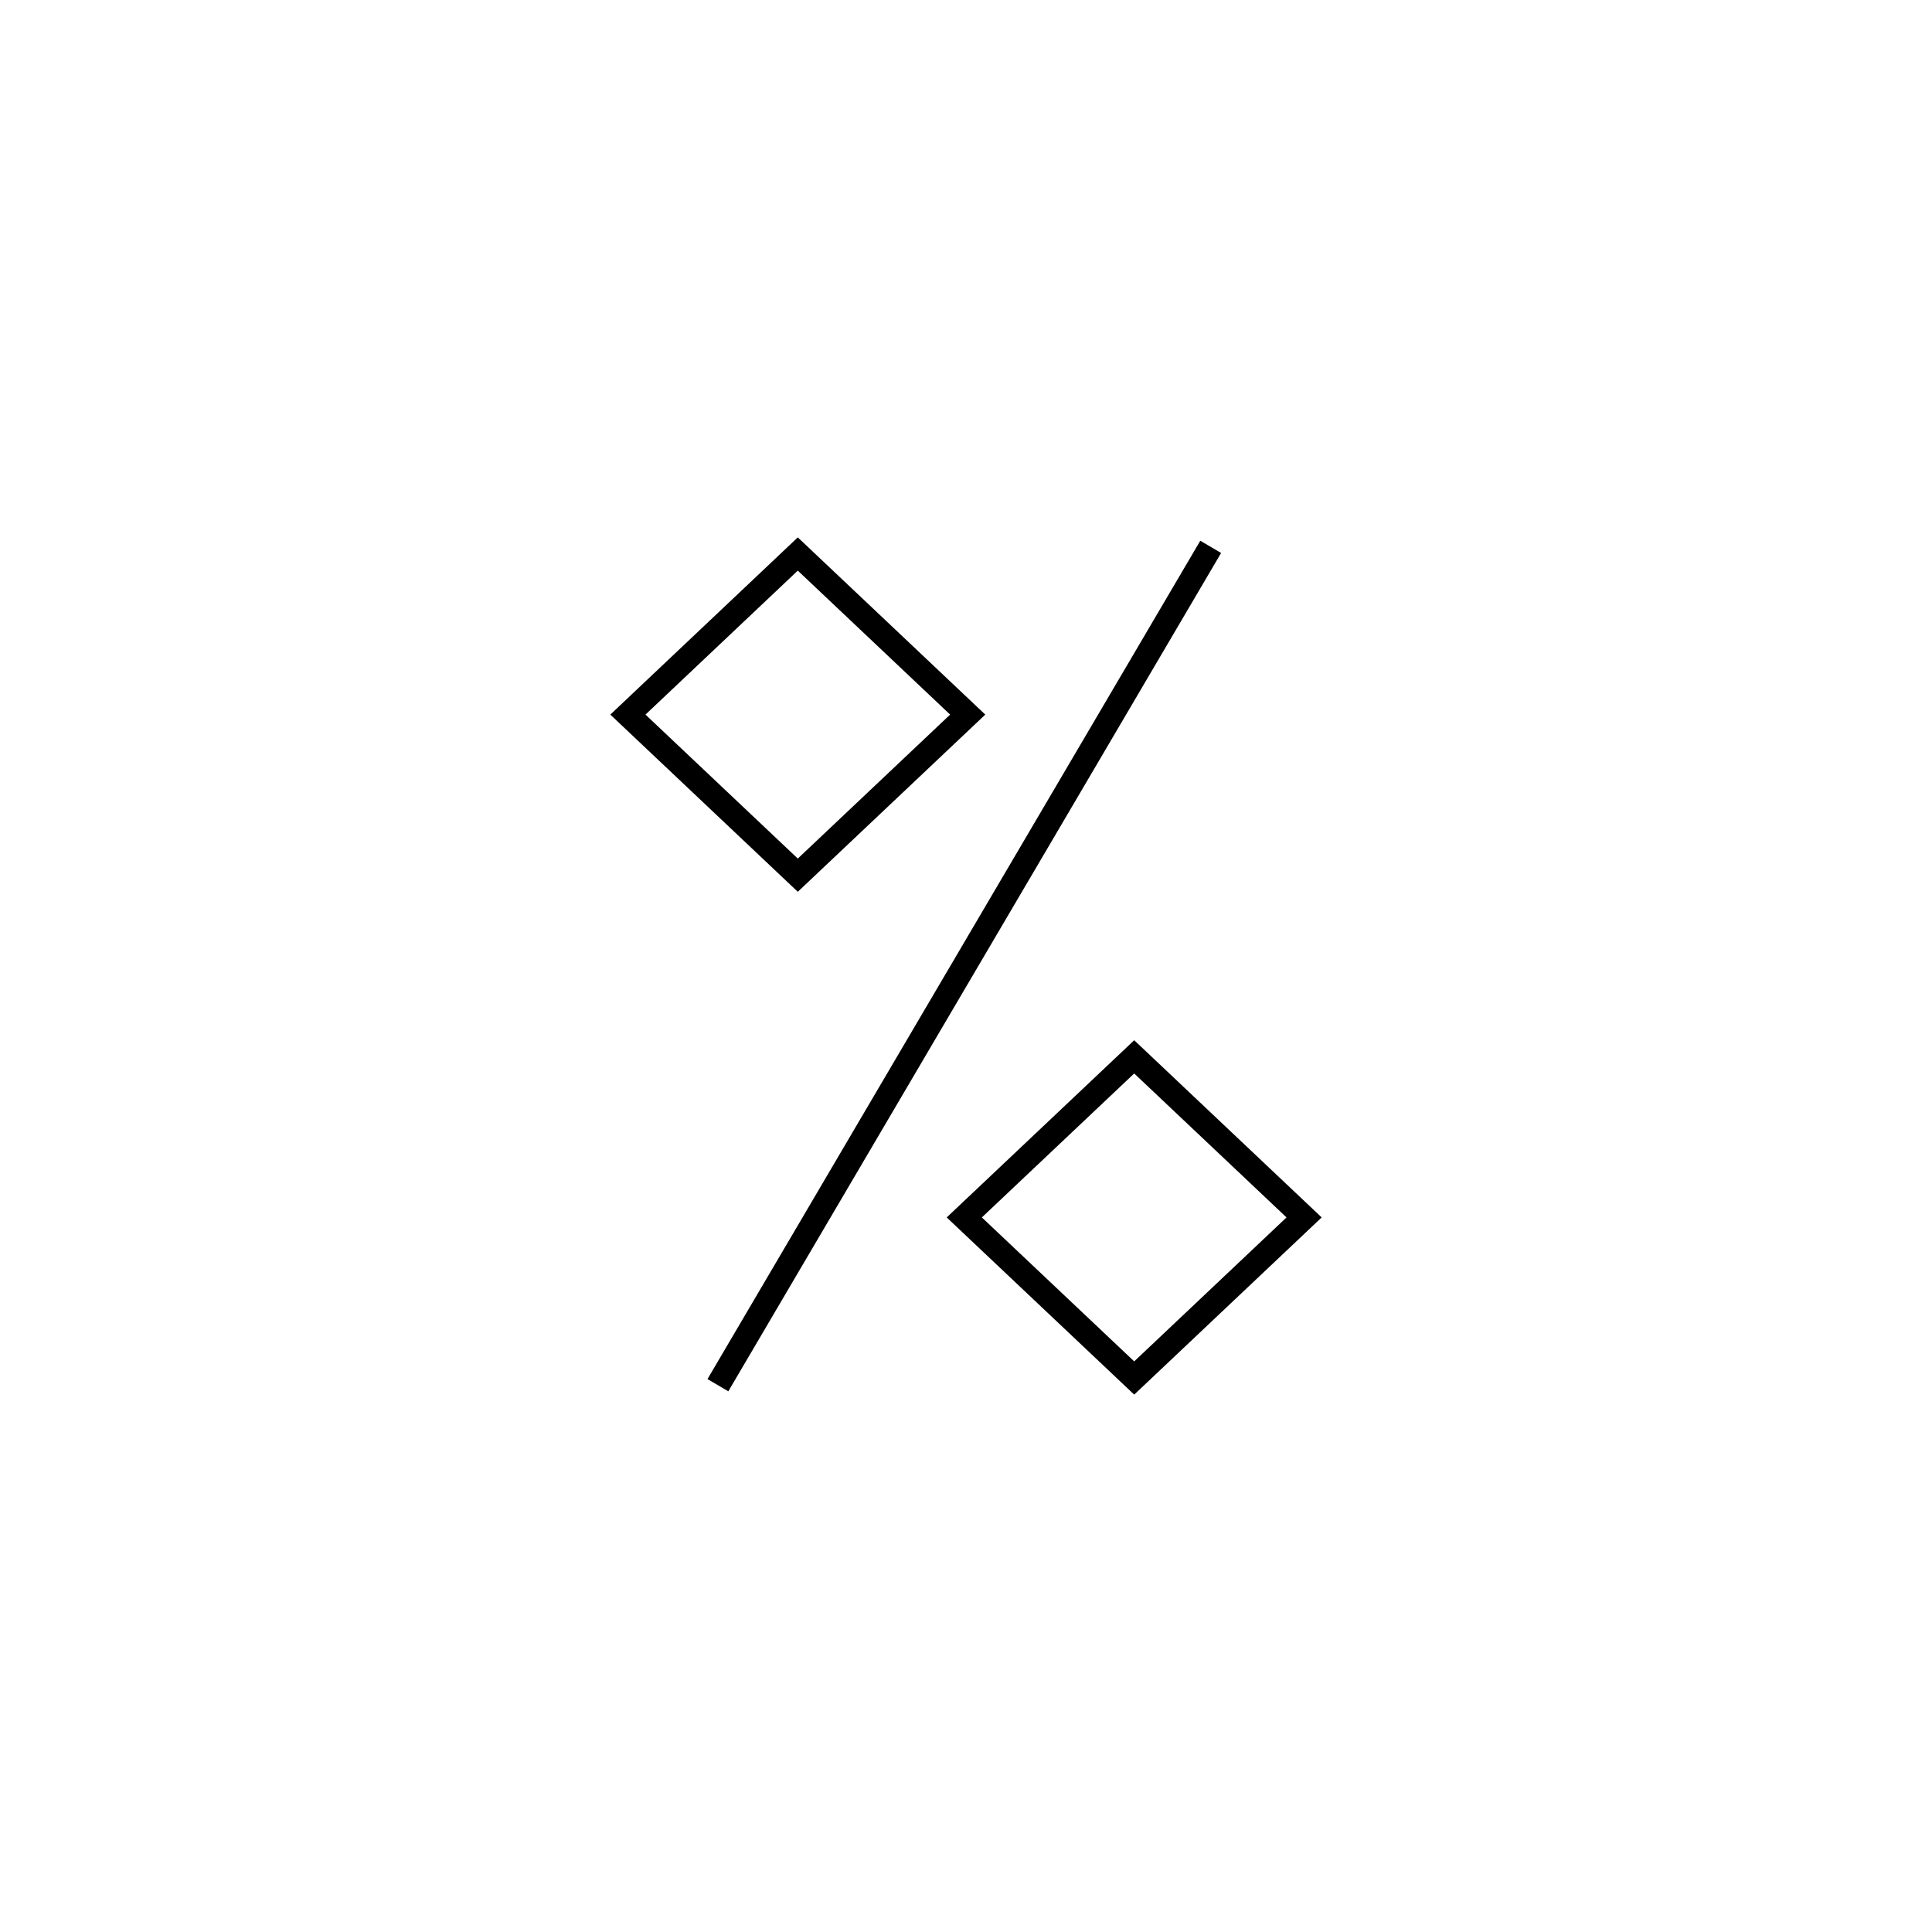
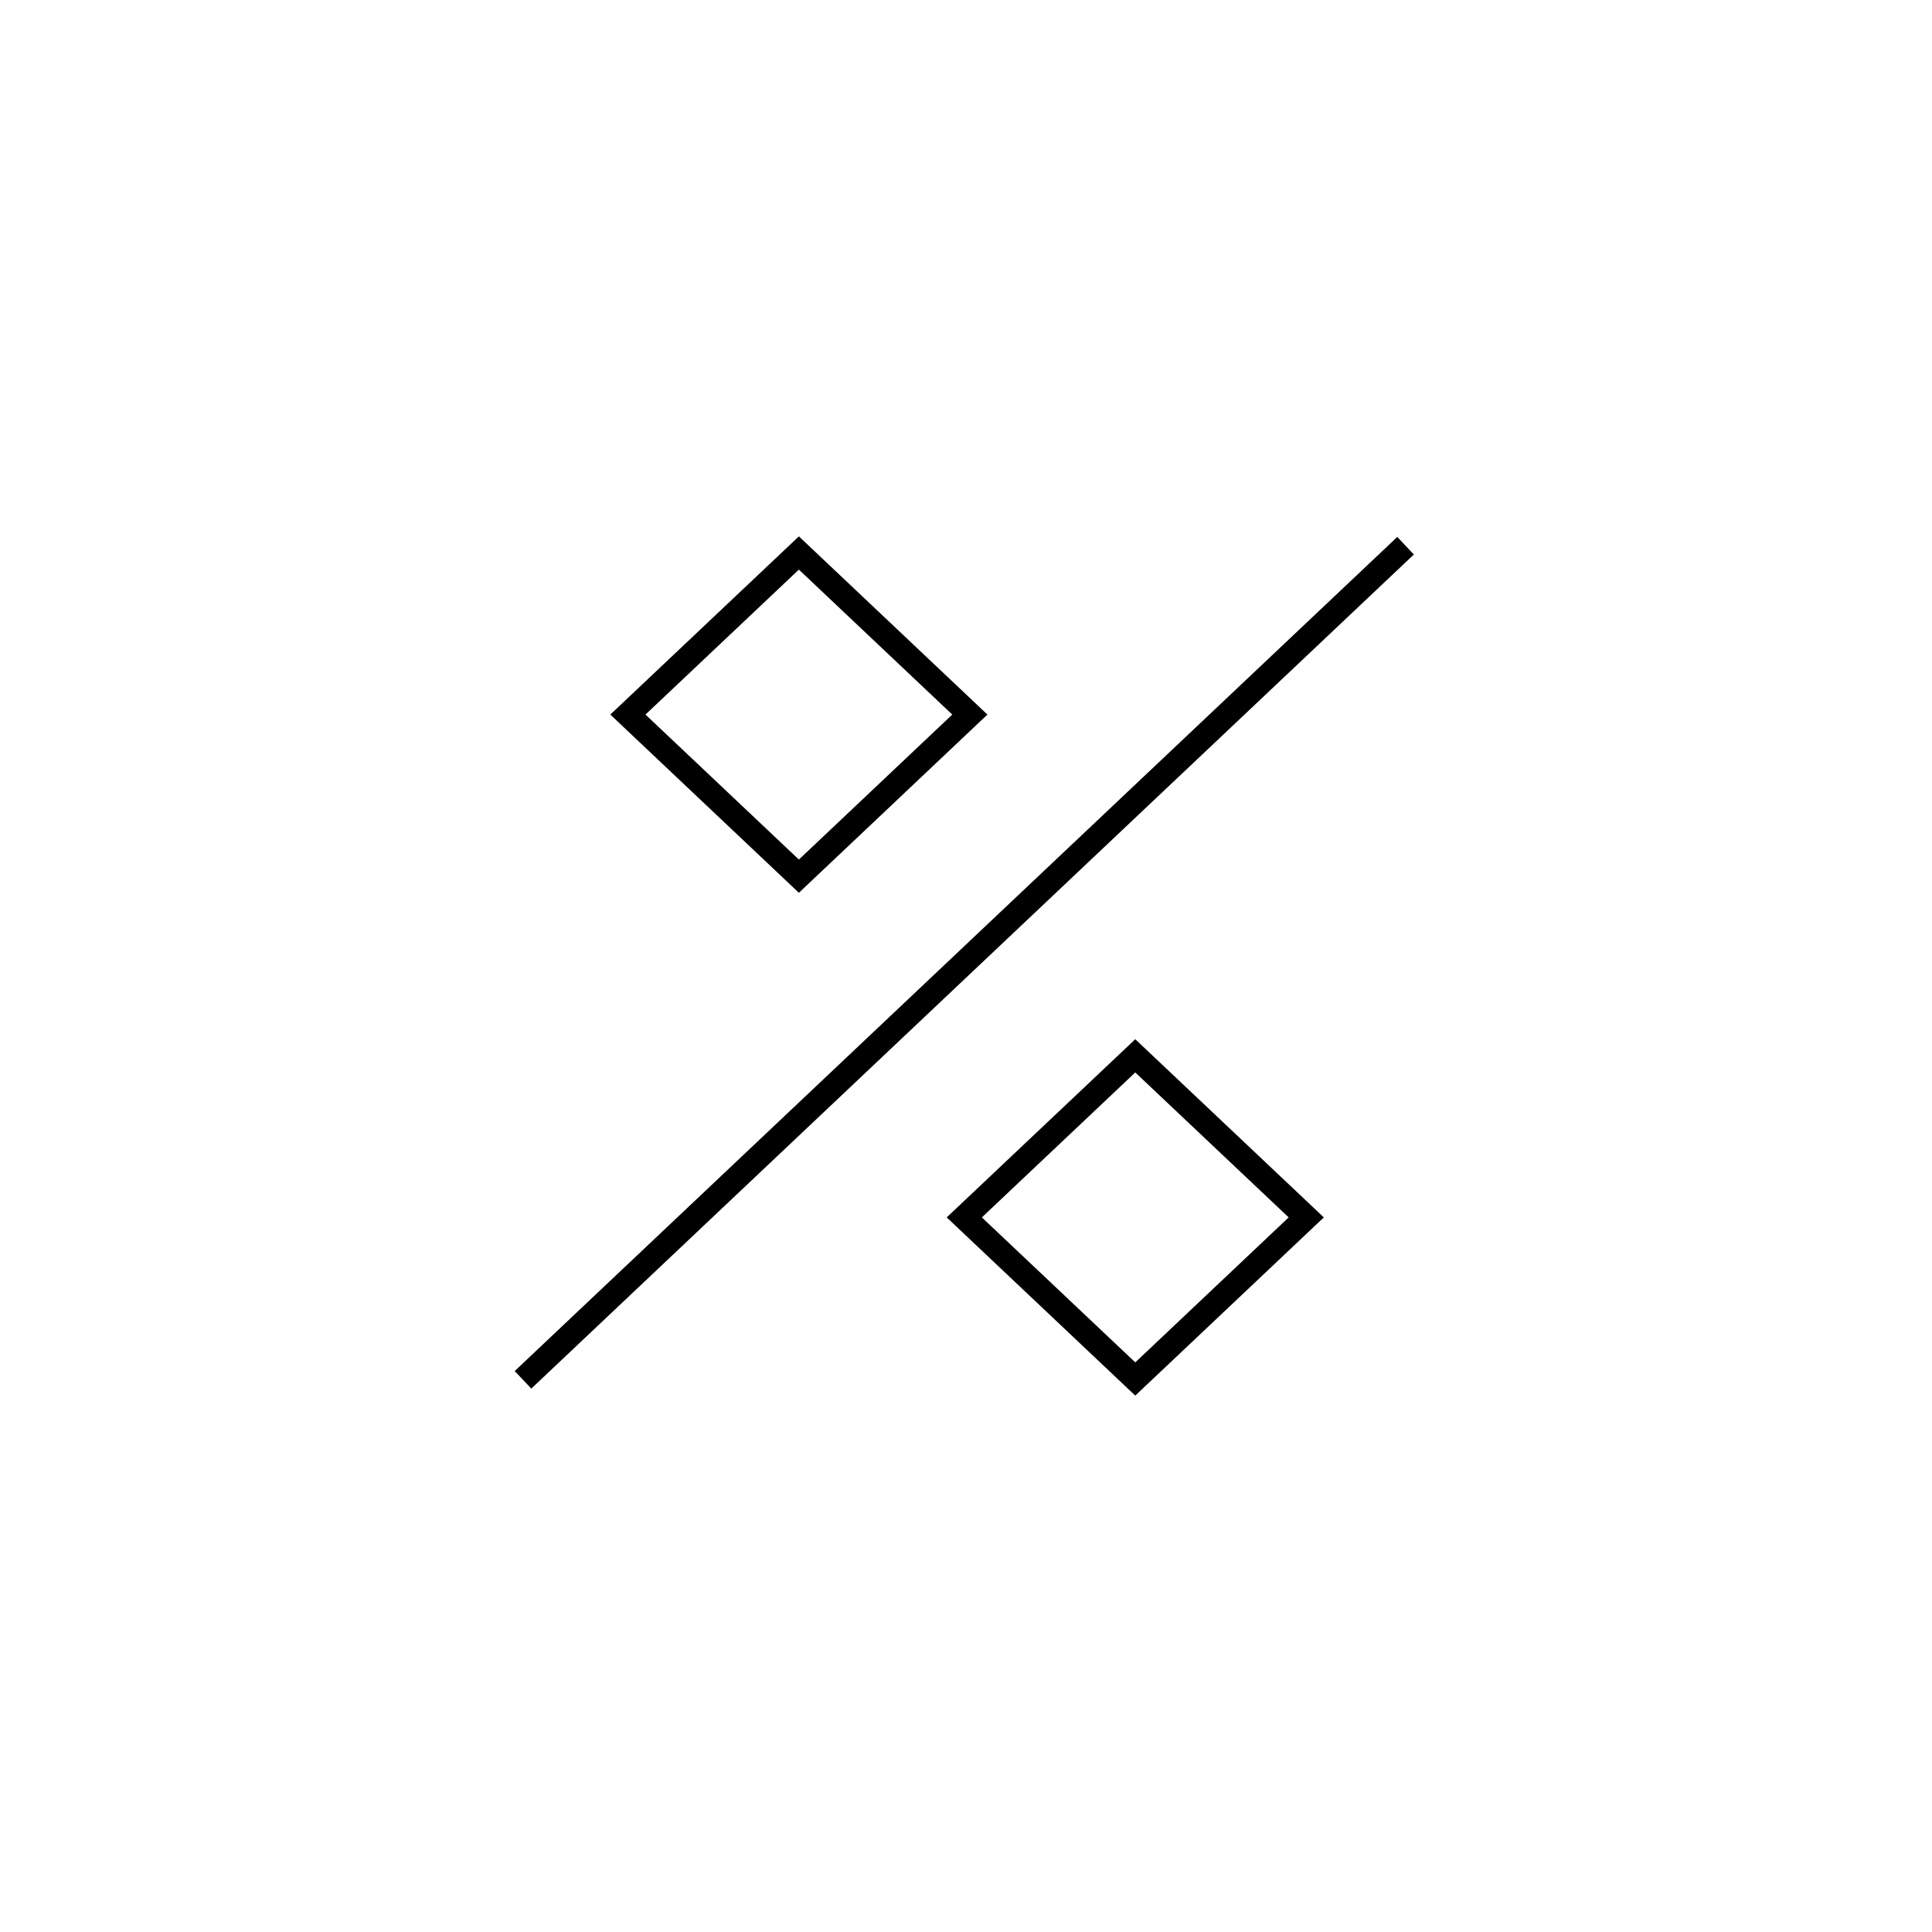
<svg viewBox="0 0 80 80" fill="none">
-   <path d="M29.98 56.927L49.879 23.075M26 29.59L33.035 22.94L40.071 29.59L33.035 36.239L26 29.59ZM39.929 50.411L46.965 43.762L54 50.411L46.965 57.06L39.929 50.411Z" stroke="currentColor" stroke-linecap="square" />
+   <path d="M22.02 56.792L57.838 22.941M26 29.589L33.08 22.898L40.159 29.589L33.08 36.28L26 29.589ZM39.929 50.41L47.009 43.72L54.089 50.41L47.009 57.101L39.929 50.41Z" stroke="currentColor" stroke-linecap="square" />
</svg>
